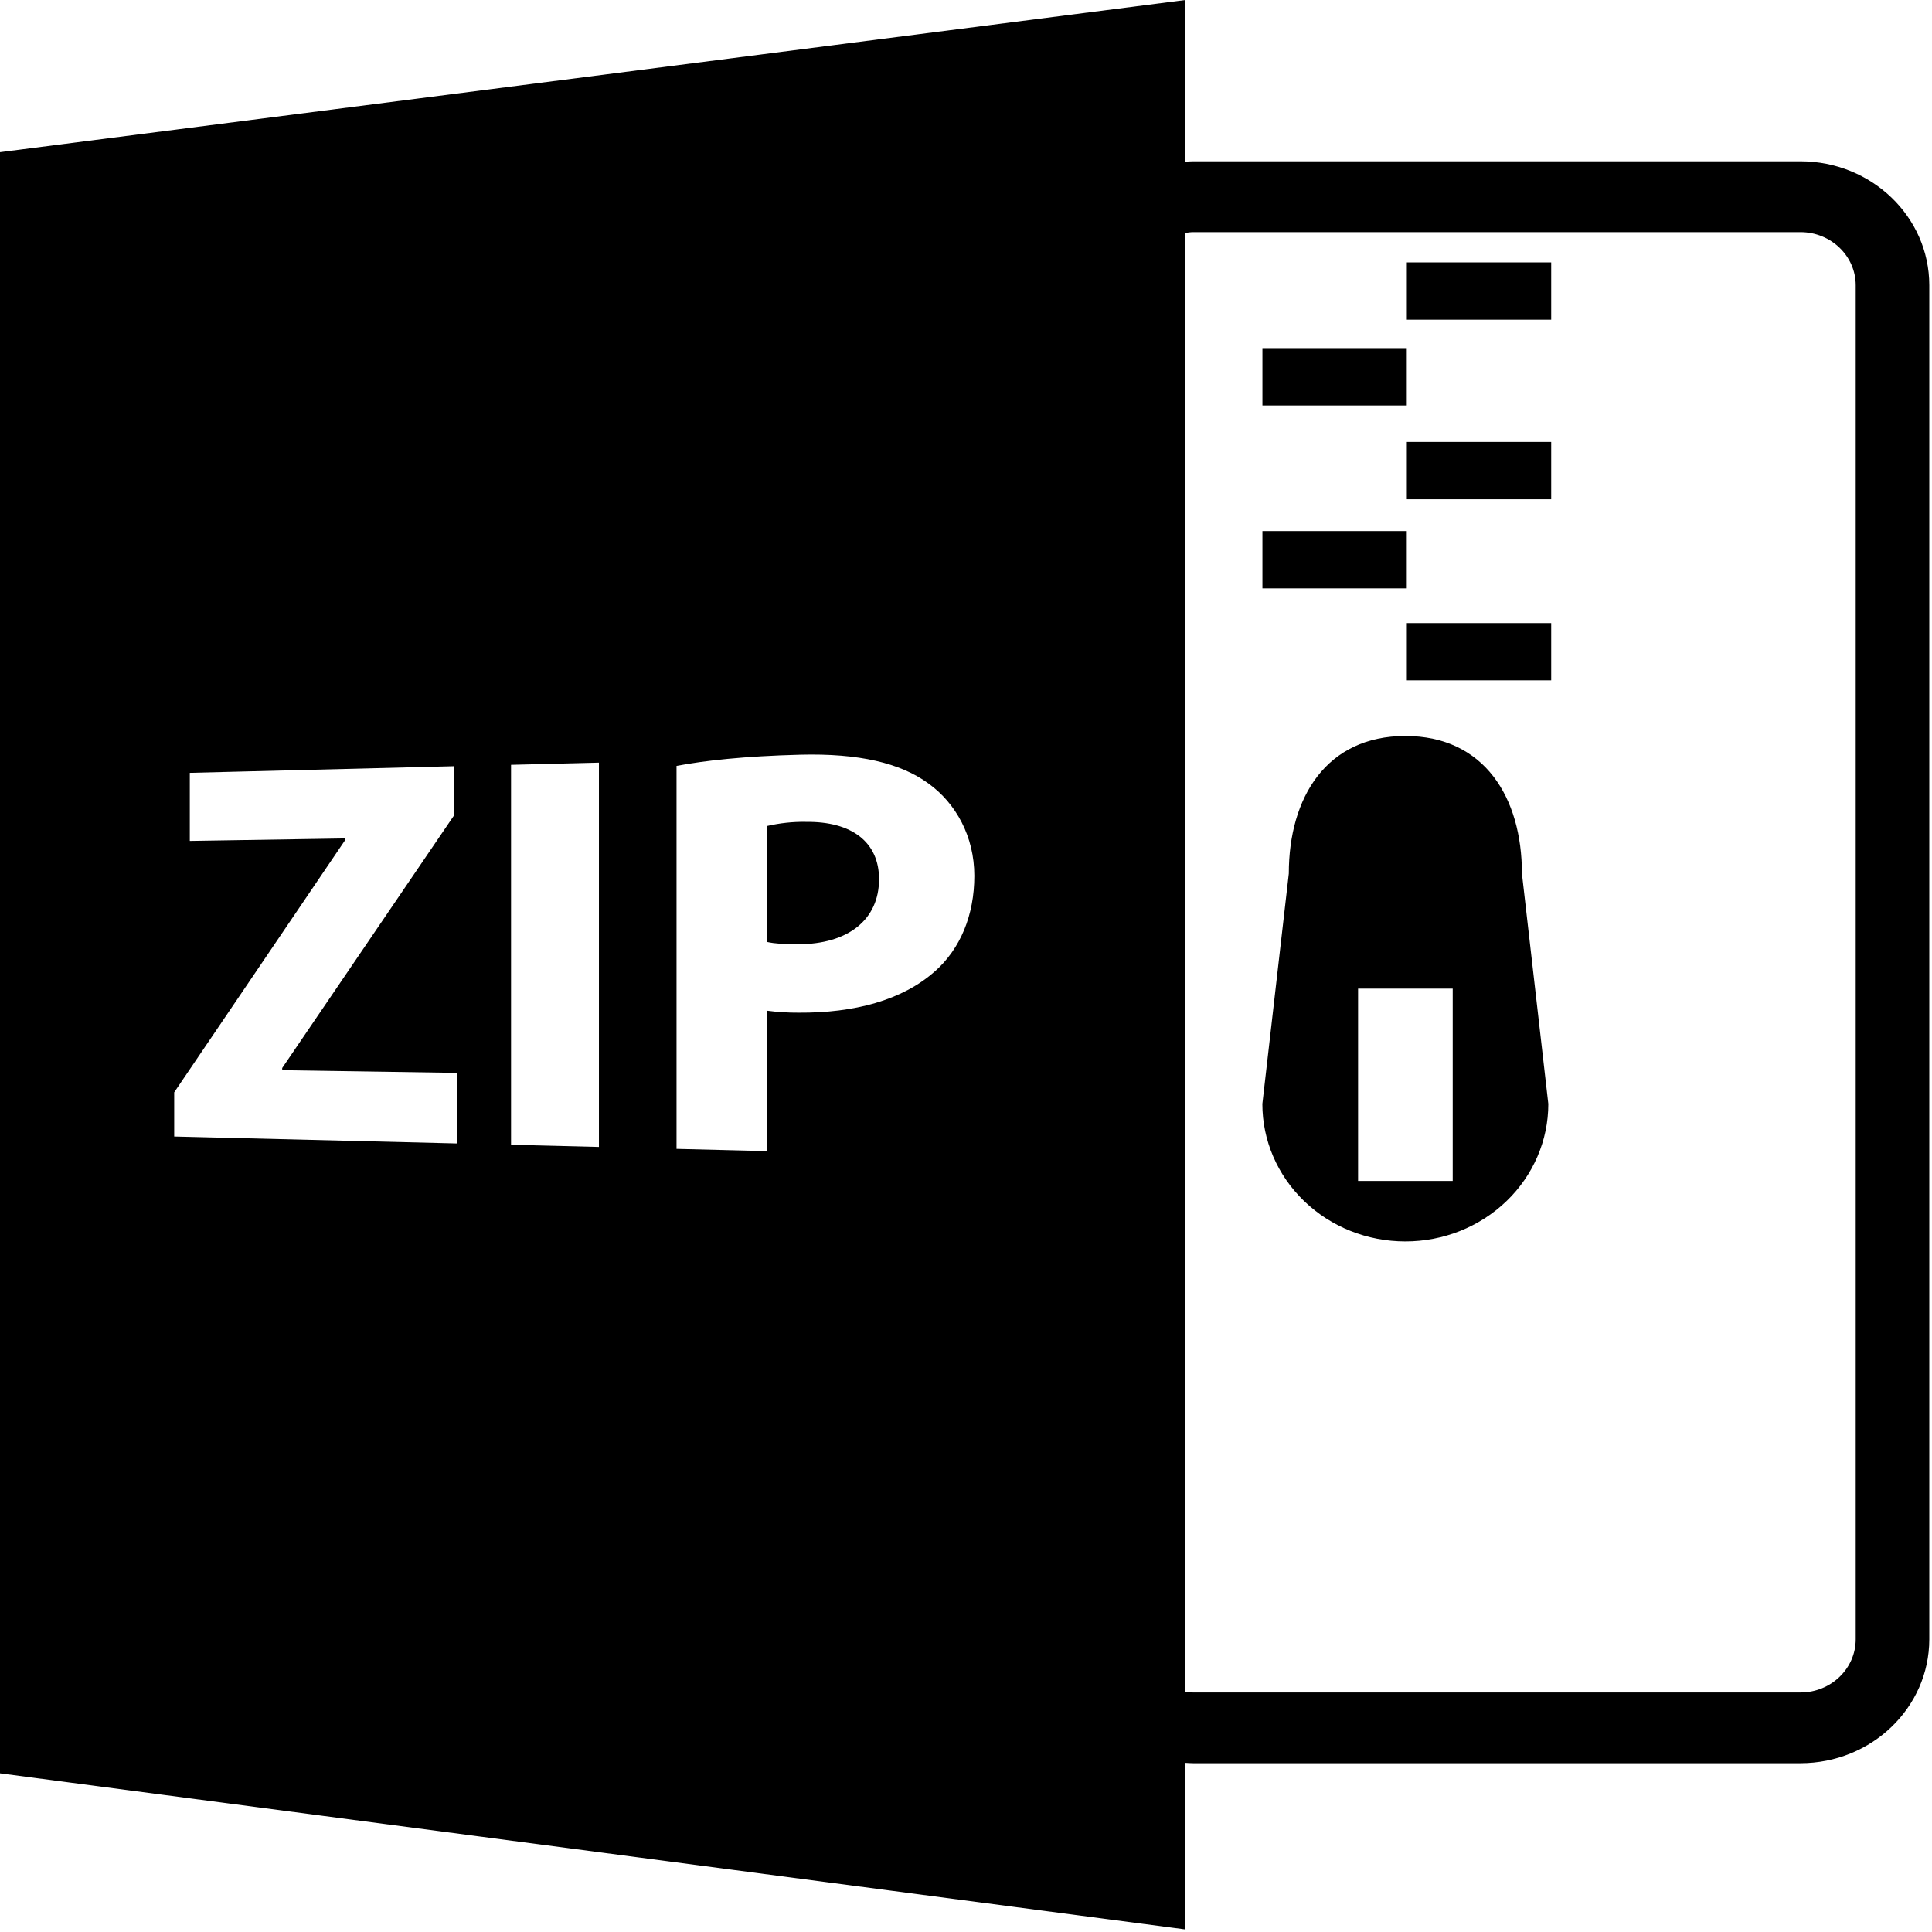
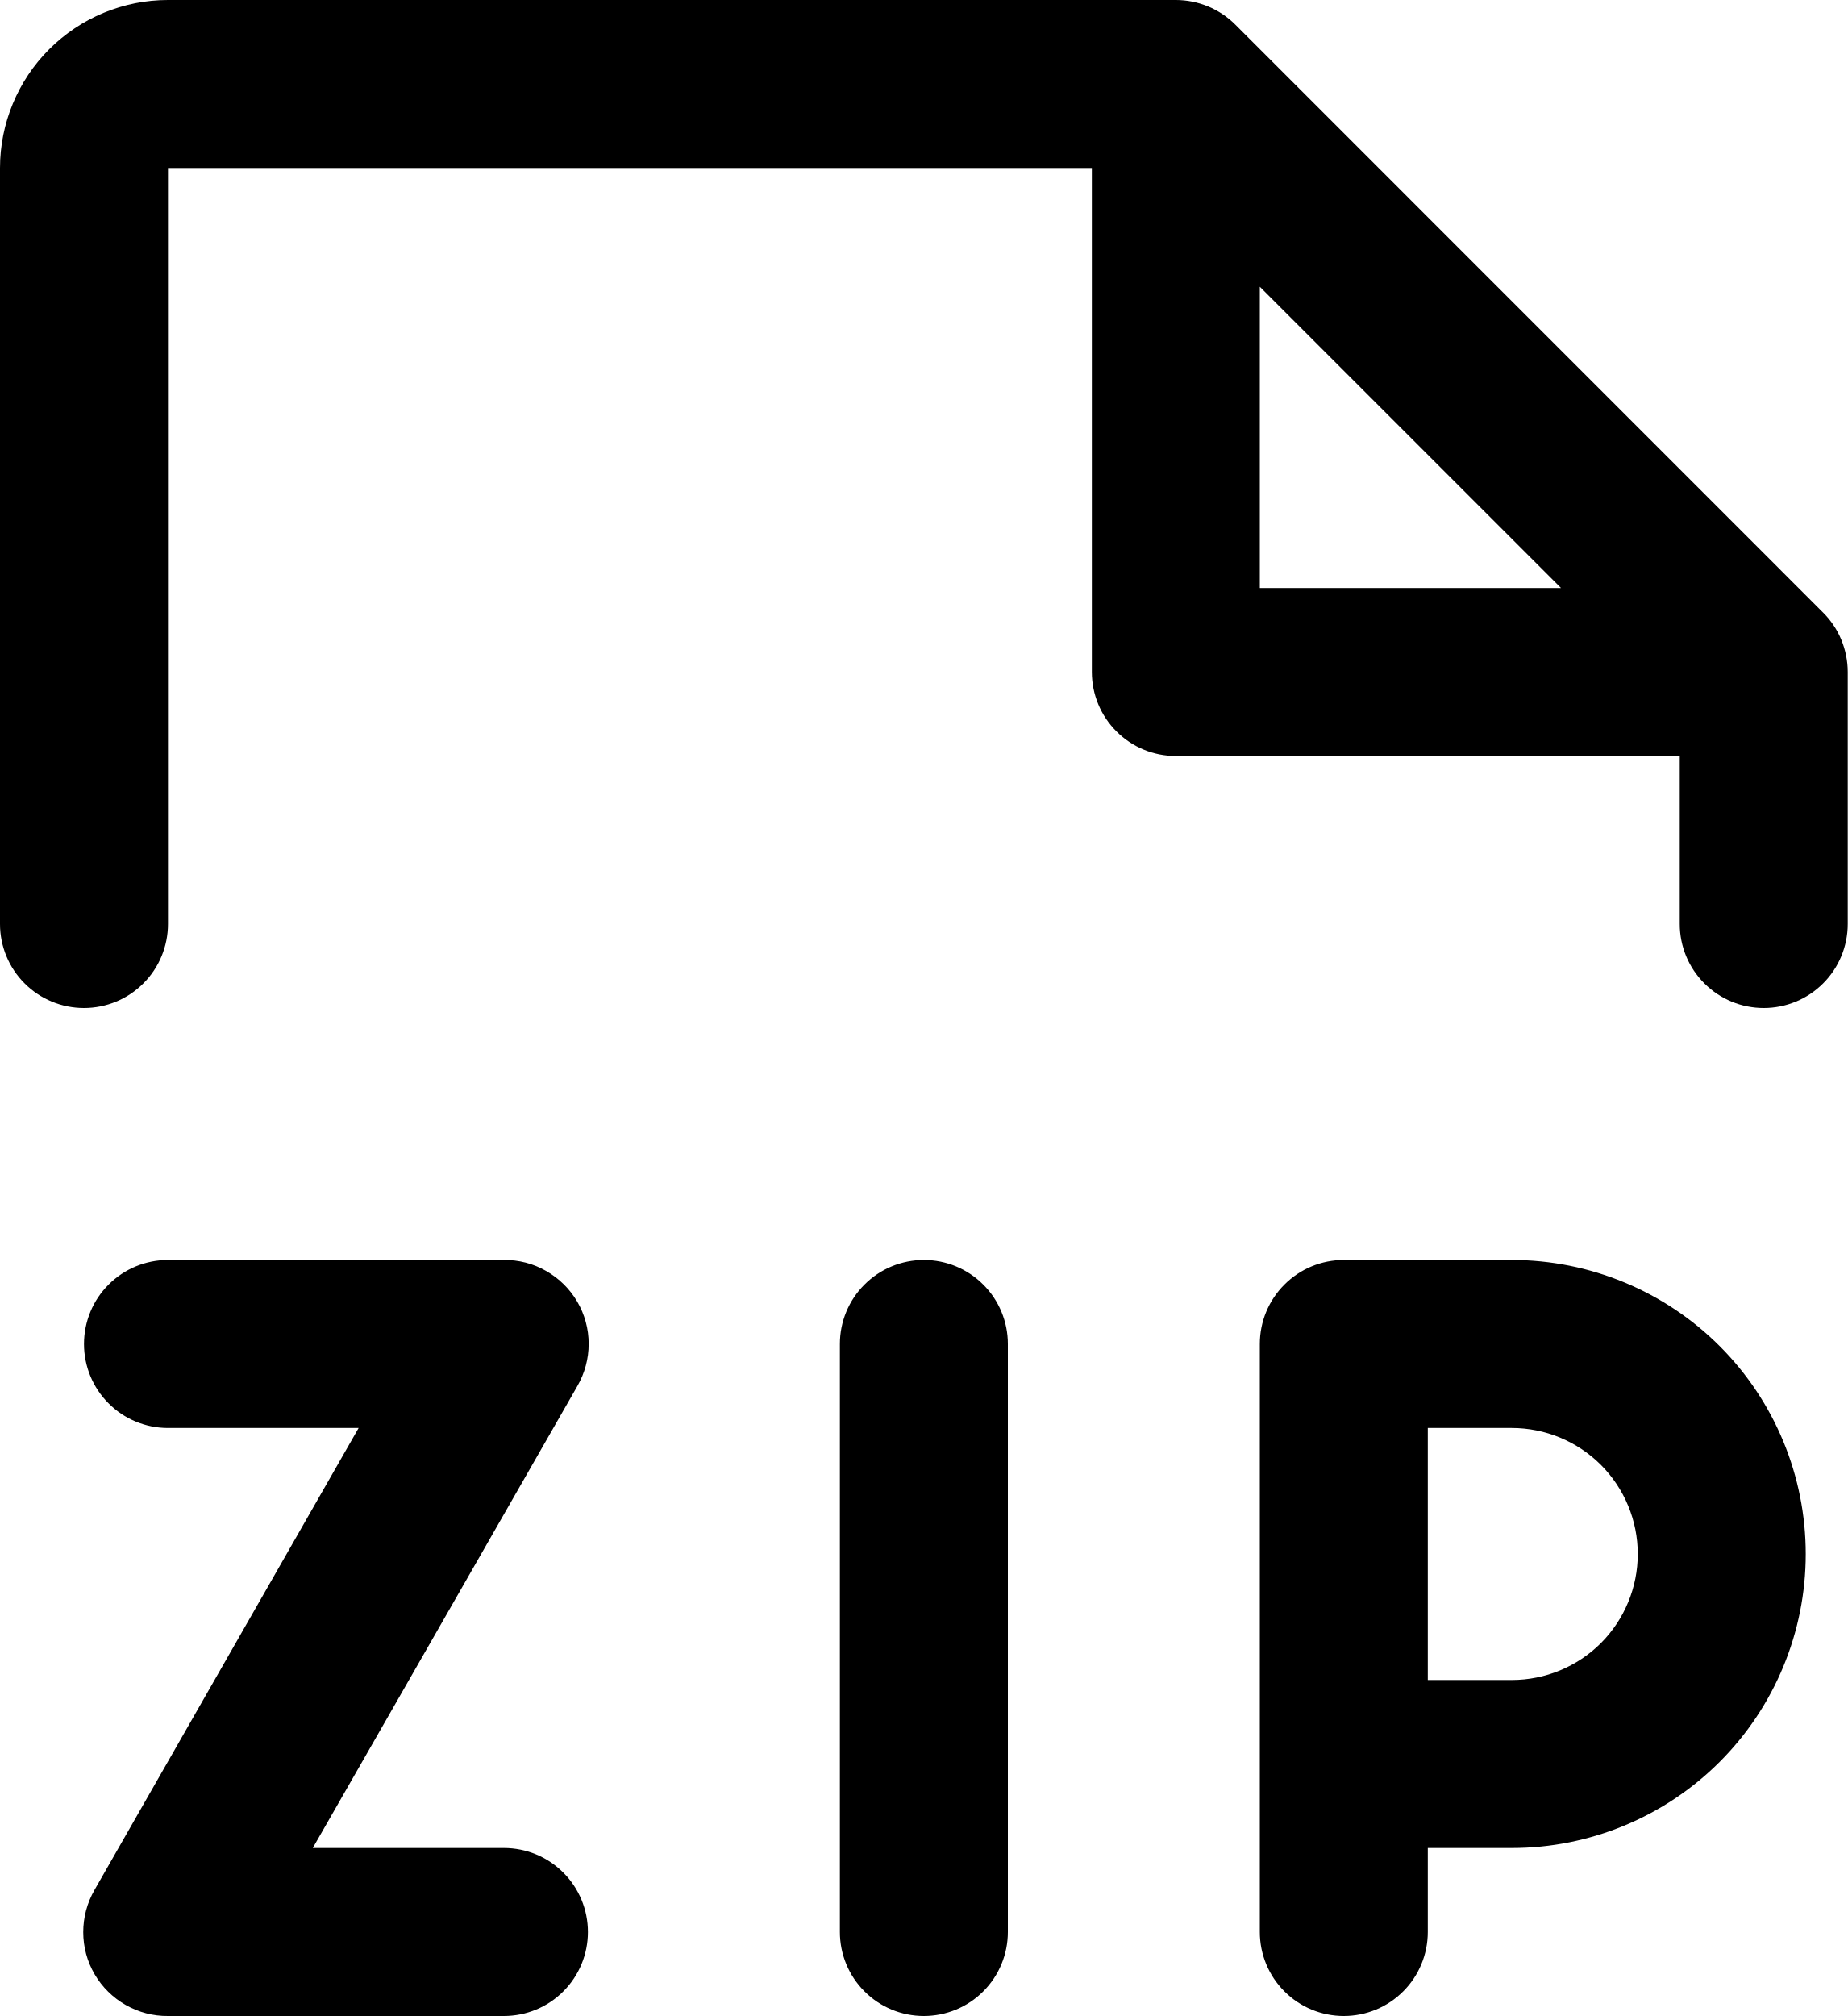
- <svg xmlns="http://www.w3.org/2000/svg" width="128" height="128">
-   <path d="M78.527 116.793c.178.008.348.024.527.024h40.233c4.711-.005 8.53-3.677 8.534-8.21V18.895c-.004-4.532-3.823-8.204-8.534-8.209H79.054c-.179 0-.353.016-.527.024V0L0 10.082v107.406l78.527 10.342v-11.037zm0-101.362c.174-.024.348-.052.527-.052h40.233c2.018 0 3.659 1.578 3.659 3.52v89.713c-.003 1.942-1.64 3.517-3.659 3.519H79.054c-.179 0-.353-.028-.527-.052V15.431zM30.262 75.757l-18.721-.46V72.37l11.3-16.673v-.148l-10.266.164v-4.51l17.504-.44v3.264L18.696 70.76v.144l11.566.176v4.678zm9.419.231l-5.823-.144V50.671l5.823-.144v25.461zm22.255-11.632c-2.168 1.922-5.353 2.76-9.02 2.736-.702.004-1.402-.04-2.097-.131v9.303l-5.997-.148V50.743c1.852-.352 4.473-.647 8.218-.743 3.838-.096 6.608.539 8.48 1.913 1.807 1.306 3.032 3.5 3.032 6.112s-.926 4.833-2.612 6.331h-.004zM53.36 54.45c-.856-.01-1.71.083-2.541.275v7.682c.523.116 1.167.152 2.06.152 3.301-.004 5.36-1.614 5.36-4.314 0-2.425-1.772-3.843-4.875-3.791l-.004-.004zm39.847-37.066h9.564v3.795h-9.564v-3.795zm-9.568 5.68h9.564v3.8h-9.564v-3.8zm9.568 6.216h9.564v3.799h-9.564V29.28zm0 12h9.564v3.794h-9.564V41.28zm-9.568-6.096h9.564v3.795h-9.564v-3.795zm9.472 47.064c2.512 0 4.921-.96 6.697-2.67 1.776-1.708 2.773-4.026 2.772-6.442l-1.748-15.263c0-5.033-2.492-9.112-7.725-9.112-5.232 0-7.72 4.079-7.72 9.112l-1.752 15.263c-.001 2.417.996 4.735 2.773 6.444 1.777 1.71 4.187 2.669 6.7 2.668h.003zm-3.135-16.75h6.27v12.743h-6.27V65.5z" />
+ <svg xmlns="http://www.w3.org/2000/svg" width="22" height="24" viewBox="0 0 22 24">
+   <path d="M18 15H16C15.735 15 15.48 15.105 15.293 15.293C15.105 15.48 15 15.735 15 16V23C15 23.265 15.105 23.52 15.293 23.707C15.48 23.895 15.735 24 16 24C16.265 24 16.52 23.895 16.707 23.707C16.895 23.52 17 23.265 17 23V22H18C18.928 22 19.819 21.631 20.475 20.975C21.131 20.319 21.5 19.428 21.5 18.5C21.5 17.572 21.131 16.681 20.475 16.025C19.819 15.369 18.928 15 18 15ZM18 20H17V17H18C18.398 17 18.779 17.158 19.061 17.439C19.342 17.721 19.5 18.102 19.5 18.5C19.5 18.898 19.342 19.279 19.061 19.561C18.779 19.842 18.398 20 18 20ZM12 16V23C12 23.265 11.895 23.52 11.707 23.707C11.52 23.895 11.265 24 11 24C10.735 24 10.48 23.895 10.293 23.707C10.105 23.52 10 23.265 10 23V16C10 15.735 10.105 15.48 10.293 15.293C10.48 15.105 10.735 15 11 15C11.265 15 11.52 15.105 11.707 15.293C11.895 15.48 12 15.735 12 16ZM7 23C7 23.265 6.895 23.52 6.707 23.707C6.52 23.895 6.265 24 6 24H2C1.824 24.002 1.65 23.956 1.497 23.869C1.344 23.782 1.216 23.656 1.127 23.504C1.038 23.352 0.991 23.179 0.991 23.002C0.991 22.826 1.037 22.653 1.125 22.5L4.27 17H2C1.735 17 1.48 16.895 1.293 16.707C1.105 16.52 1 16.265 1 16C1 15.735 1.105 15.48 1.293 15.293C1.48 15.105 1.735 15 2 15H6C6.176 14.998 6.35 15.043 6.503 15.131C6.656 15.218 6.784 15.344 6.873 15.496C6.962 15.648 7.009 15.821 7.009 15.998C7.009 16.174 6.963 16.347 6.875 16.5L3.724 22H6C6.265 22 6.52 22.105 6.707 22.293C6.895 22.48 7 22.735 7 23ZM21.707 7.293L14.707 0.292C14.615 0.2 14.504 0.126 14.383 0.076C14.261 0.026 14.131 -0 14 3.09198e-07H2C1.47 3.09198e-07 0.961 0.211 0.586 0.586C0.211 0.961 0 1.47 0 2V11C0 11.265 0.105 11.52 0.293 11.707C0.48 11.895 0.735 12 1 12C1.265 12 1.52 11.895 1.707 11.707C1.895 11.52 2 11.265 2 11V2H13V8C13 8.265 13.105 8.52 13.293 8.707C13.48 8.895 13.735 9 14 9H20V11C20 11.265 20.105 11.52 20.293 11.707C20.48 11.895 20.735 12 21 12C21.265 12 21.52 11.895 21.707 11.707C21.895 11.52 22 11.265 22 11V8C22 7.869 21.974 7.739 21.924 7.617C21.874 7.496 21.8 7.385 21.707 7.293ZM15 7V3.414L18.586 7H15Z" />
</svg>
